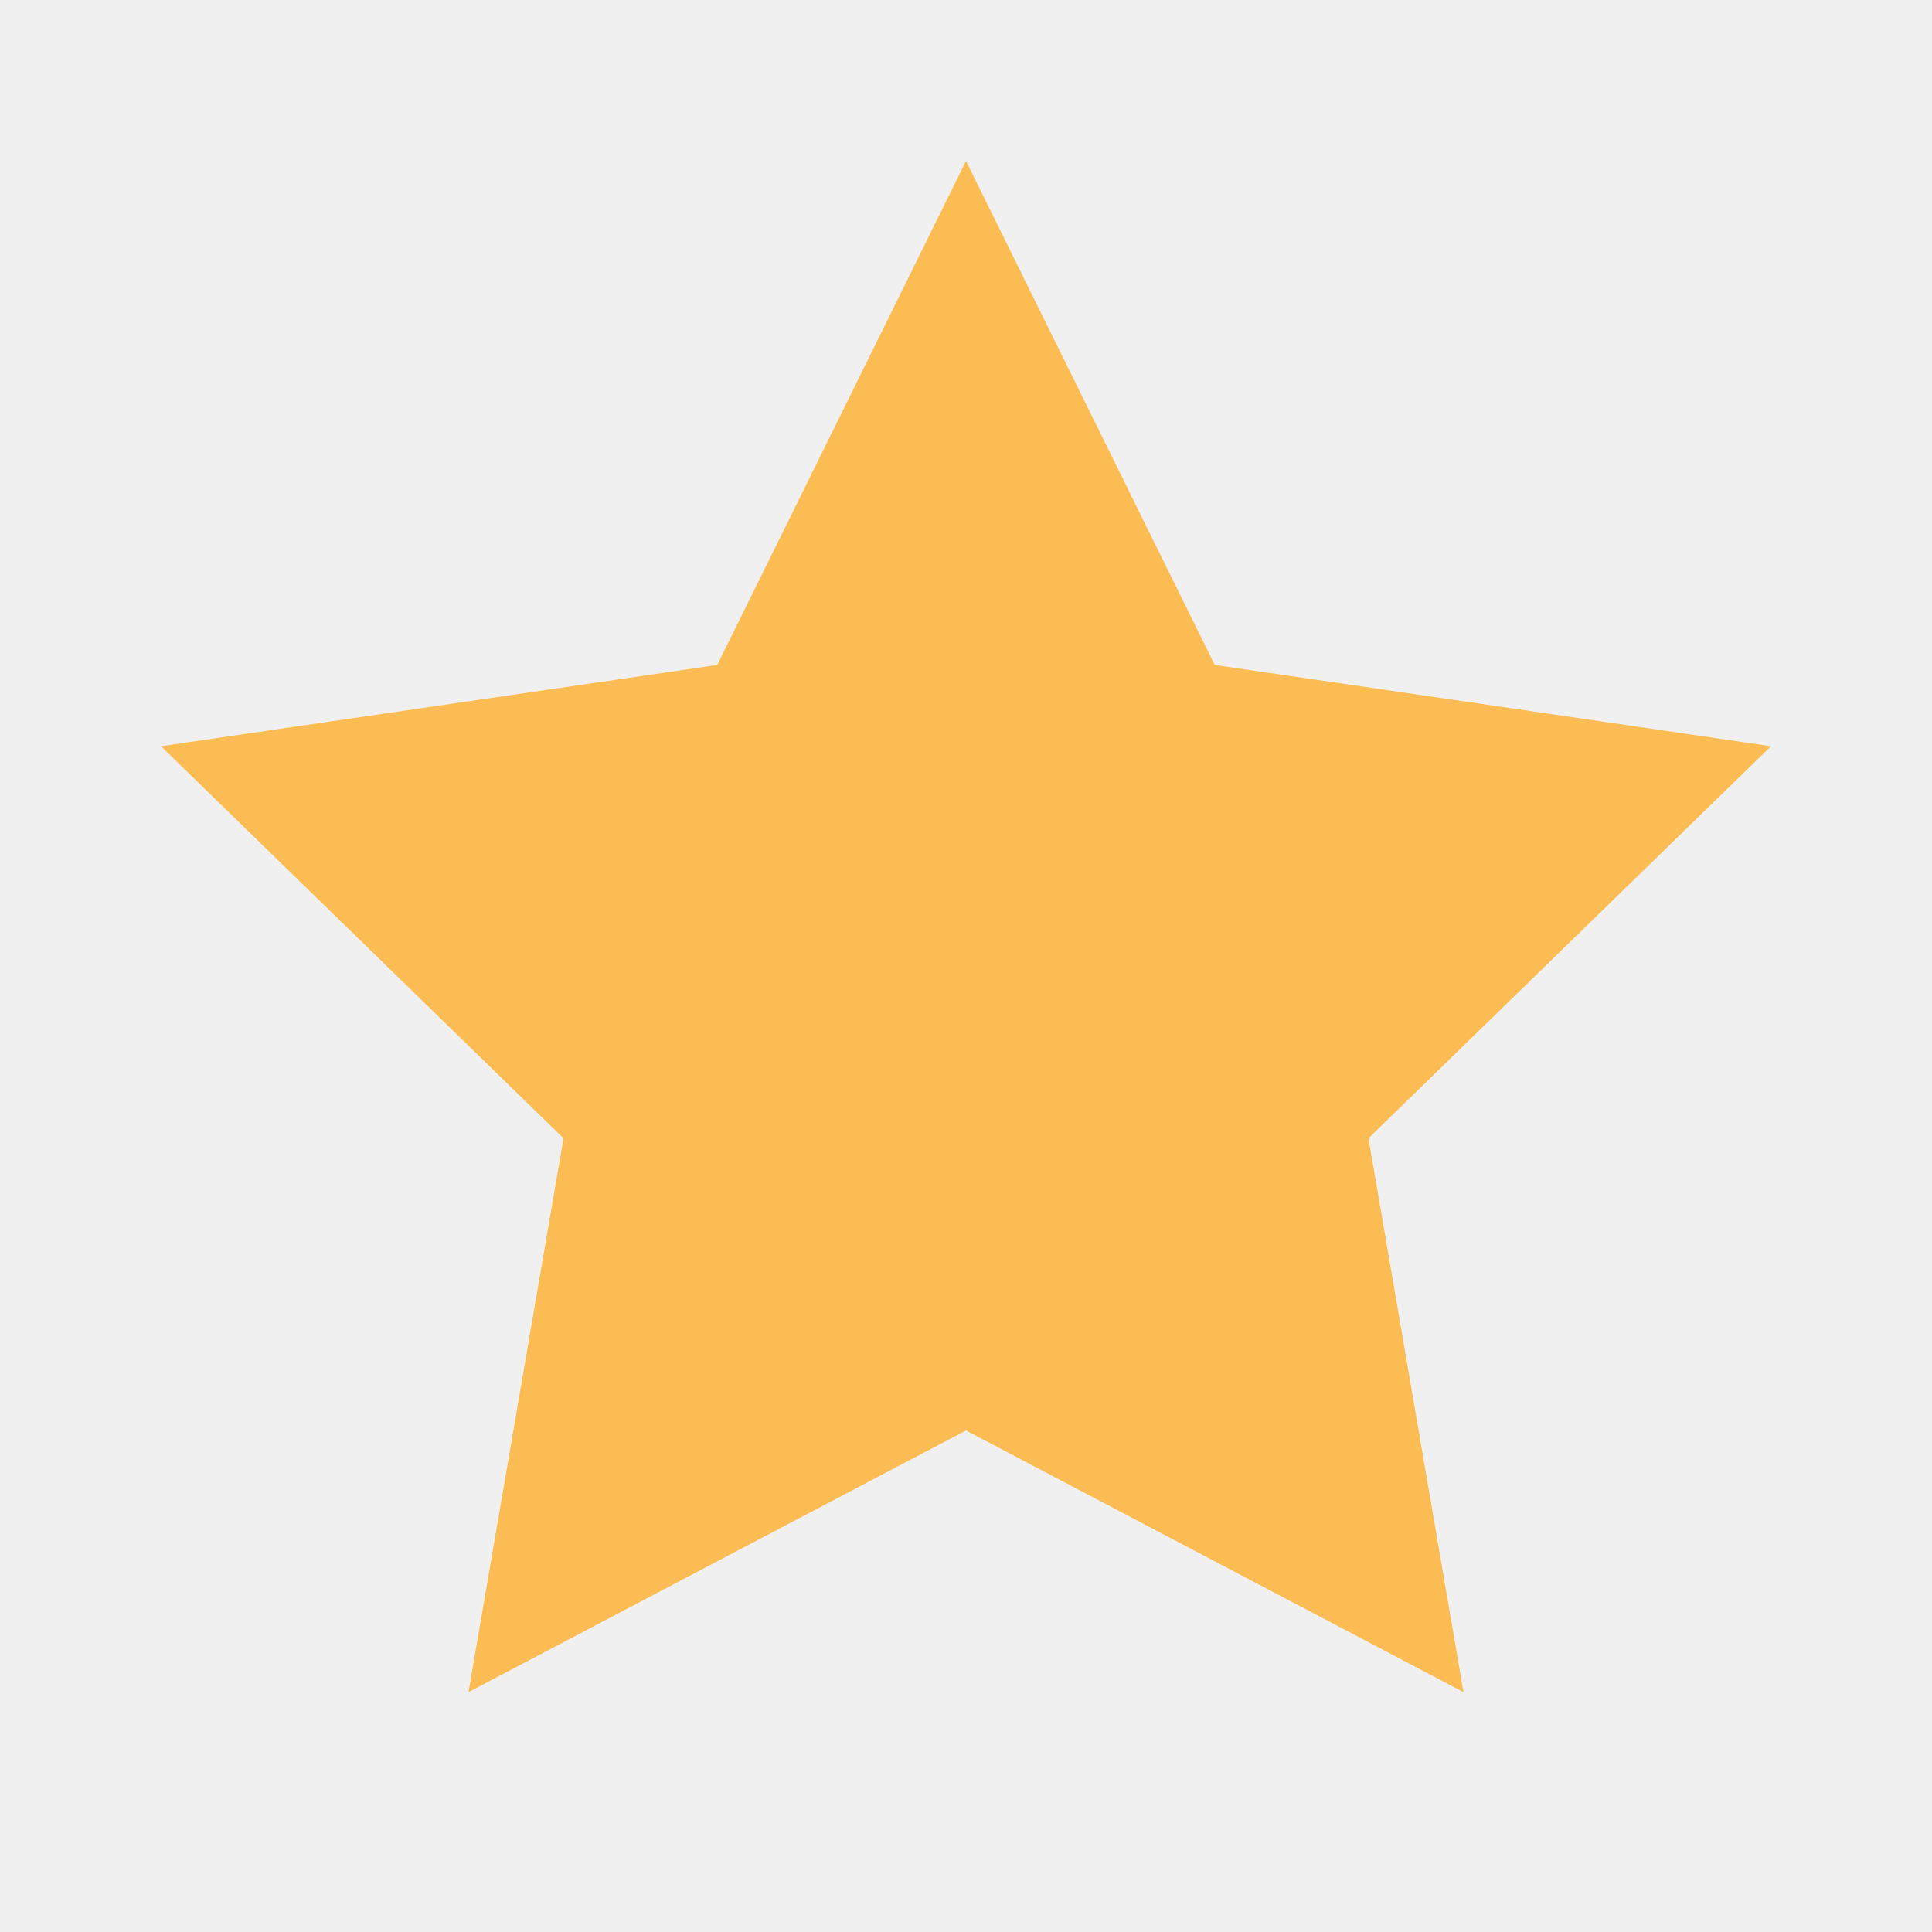
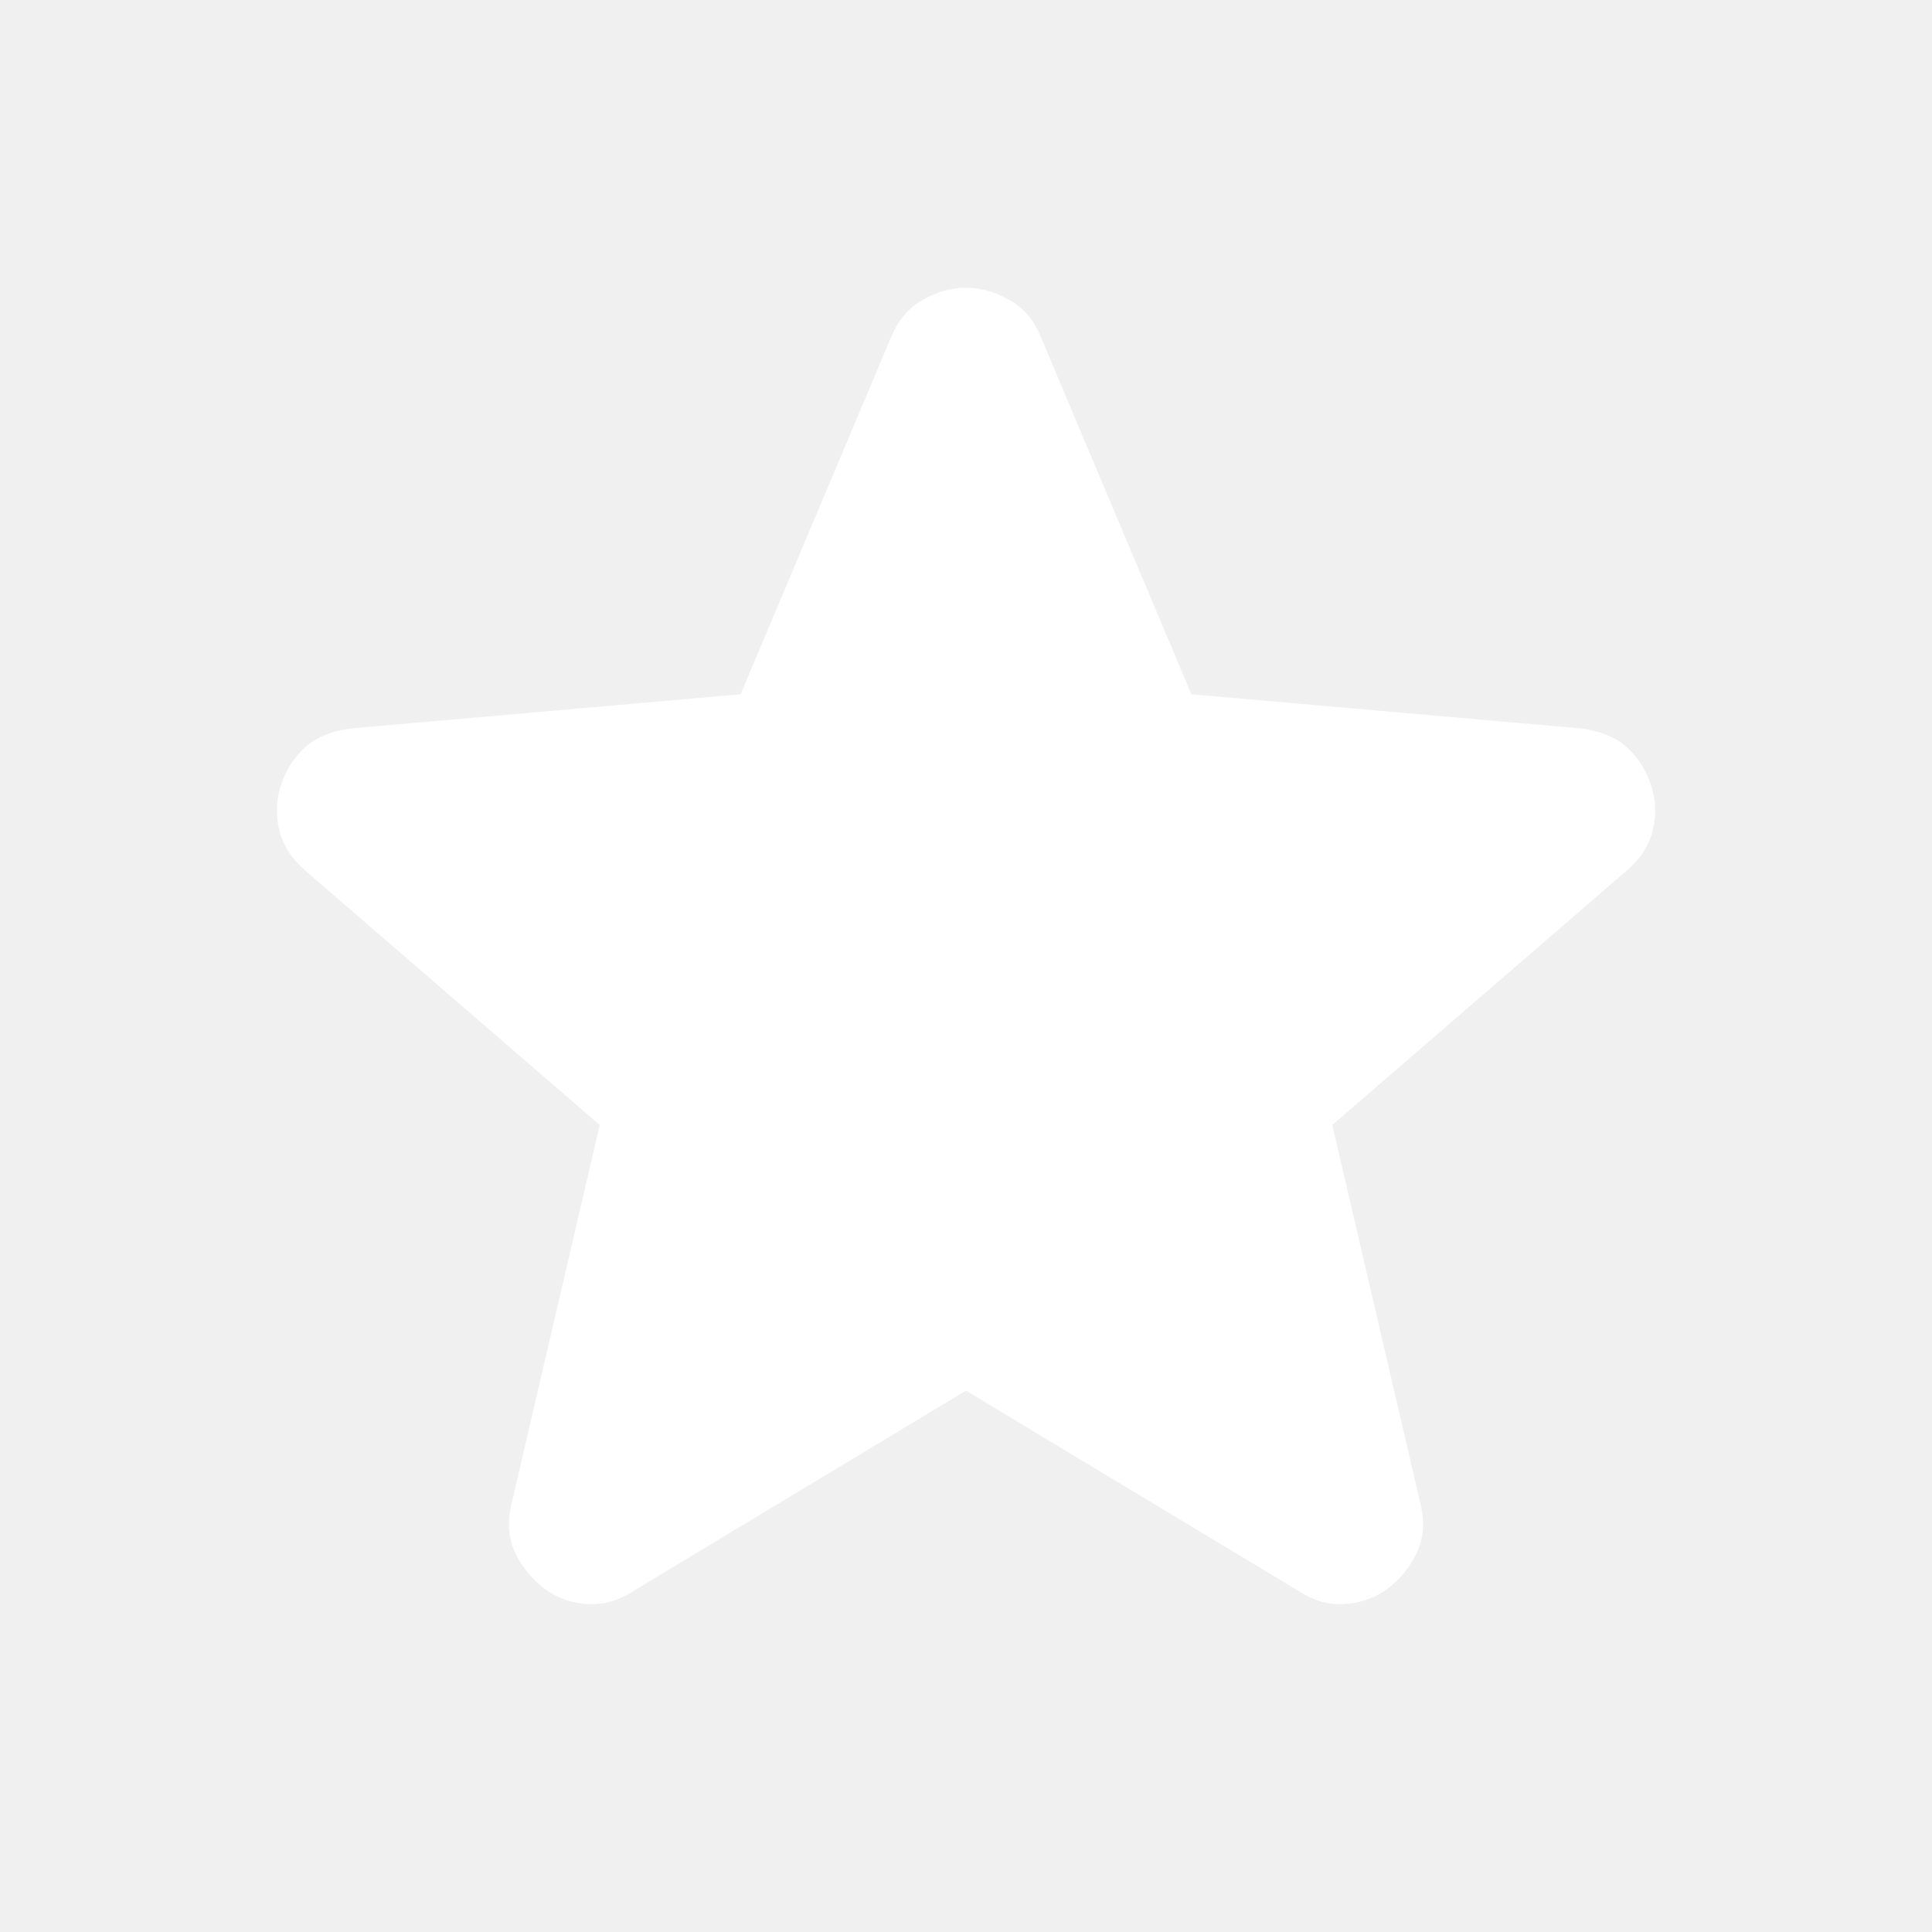
<svg xmlns="http://www.w3.org/2000/svg" width="24" height="24" viewBox="0 0 24 24" fill="none">
-   <path d="M12 2L15.09 8.26L22 9.27L17 14.14L18.18 21.02L12 17.77L5.82 21.02L7 14.14L2 9.27L8.91 8.26L12 2Z" fill="#FBBC53" />
+   <path d="M12 17.275L7.85 19.775C7.667 19.892 7.475 19.942 7.275 19.925C7.075 19.908 6.9 19.842 6.75 19.725C6.6 19.608 6.483 19.463 6.4 19.288C6.317 19.113 6.3 18.917 6.35 18.7L7.45 13.975L3.775 10.8C3.608 10.65 3.504 10.479 3.463 10.287C3.422 10.095 3.434 9.908 3.5 9.725C3.566 9.542 3.666 9.392 3.8 9.275C3.934 9.158 4.117 9.083 4.35 9.05L9.2 8.625L11.075 4.175C11.158 3.975 11.288 3.825 11.463 3.725C11.638 3.625 11.817 3.575 12 3.575C12.183 3.575 12.362 3.625 12.537 3.725C12.712 3.825 12.842 3.975 12.925 4.175L14.8 8.625L19.65 9.05C19.883 9.083 20.067 9.158 20.2 9.275C20.333 9.392 20.433 9.542 20.5 9.725C20.567 9.908 20.579 10.096 20.538 10.288C20.497 10.48 20.392 10.651 20.225 10.8L16.55 13.975L17.65 18.7C17.7 18.917 17.683 19.113 17.6 19.288C17.517 19.463 17.4 19.609 17.25 19.725C17.1 19.841 16.925 19.908 16.725 19.925C16.525 19.942 16.333 19.892 16.15 19.775L12 17.275Z" fill="white" />
</svg>
